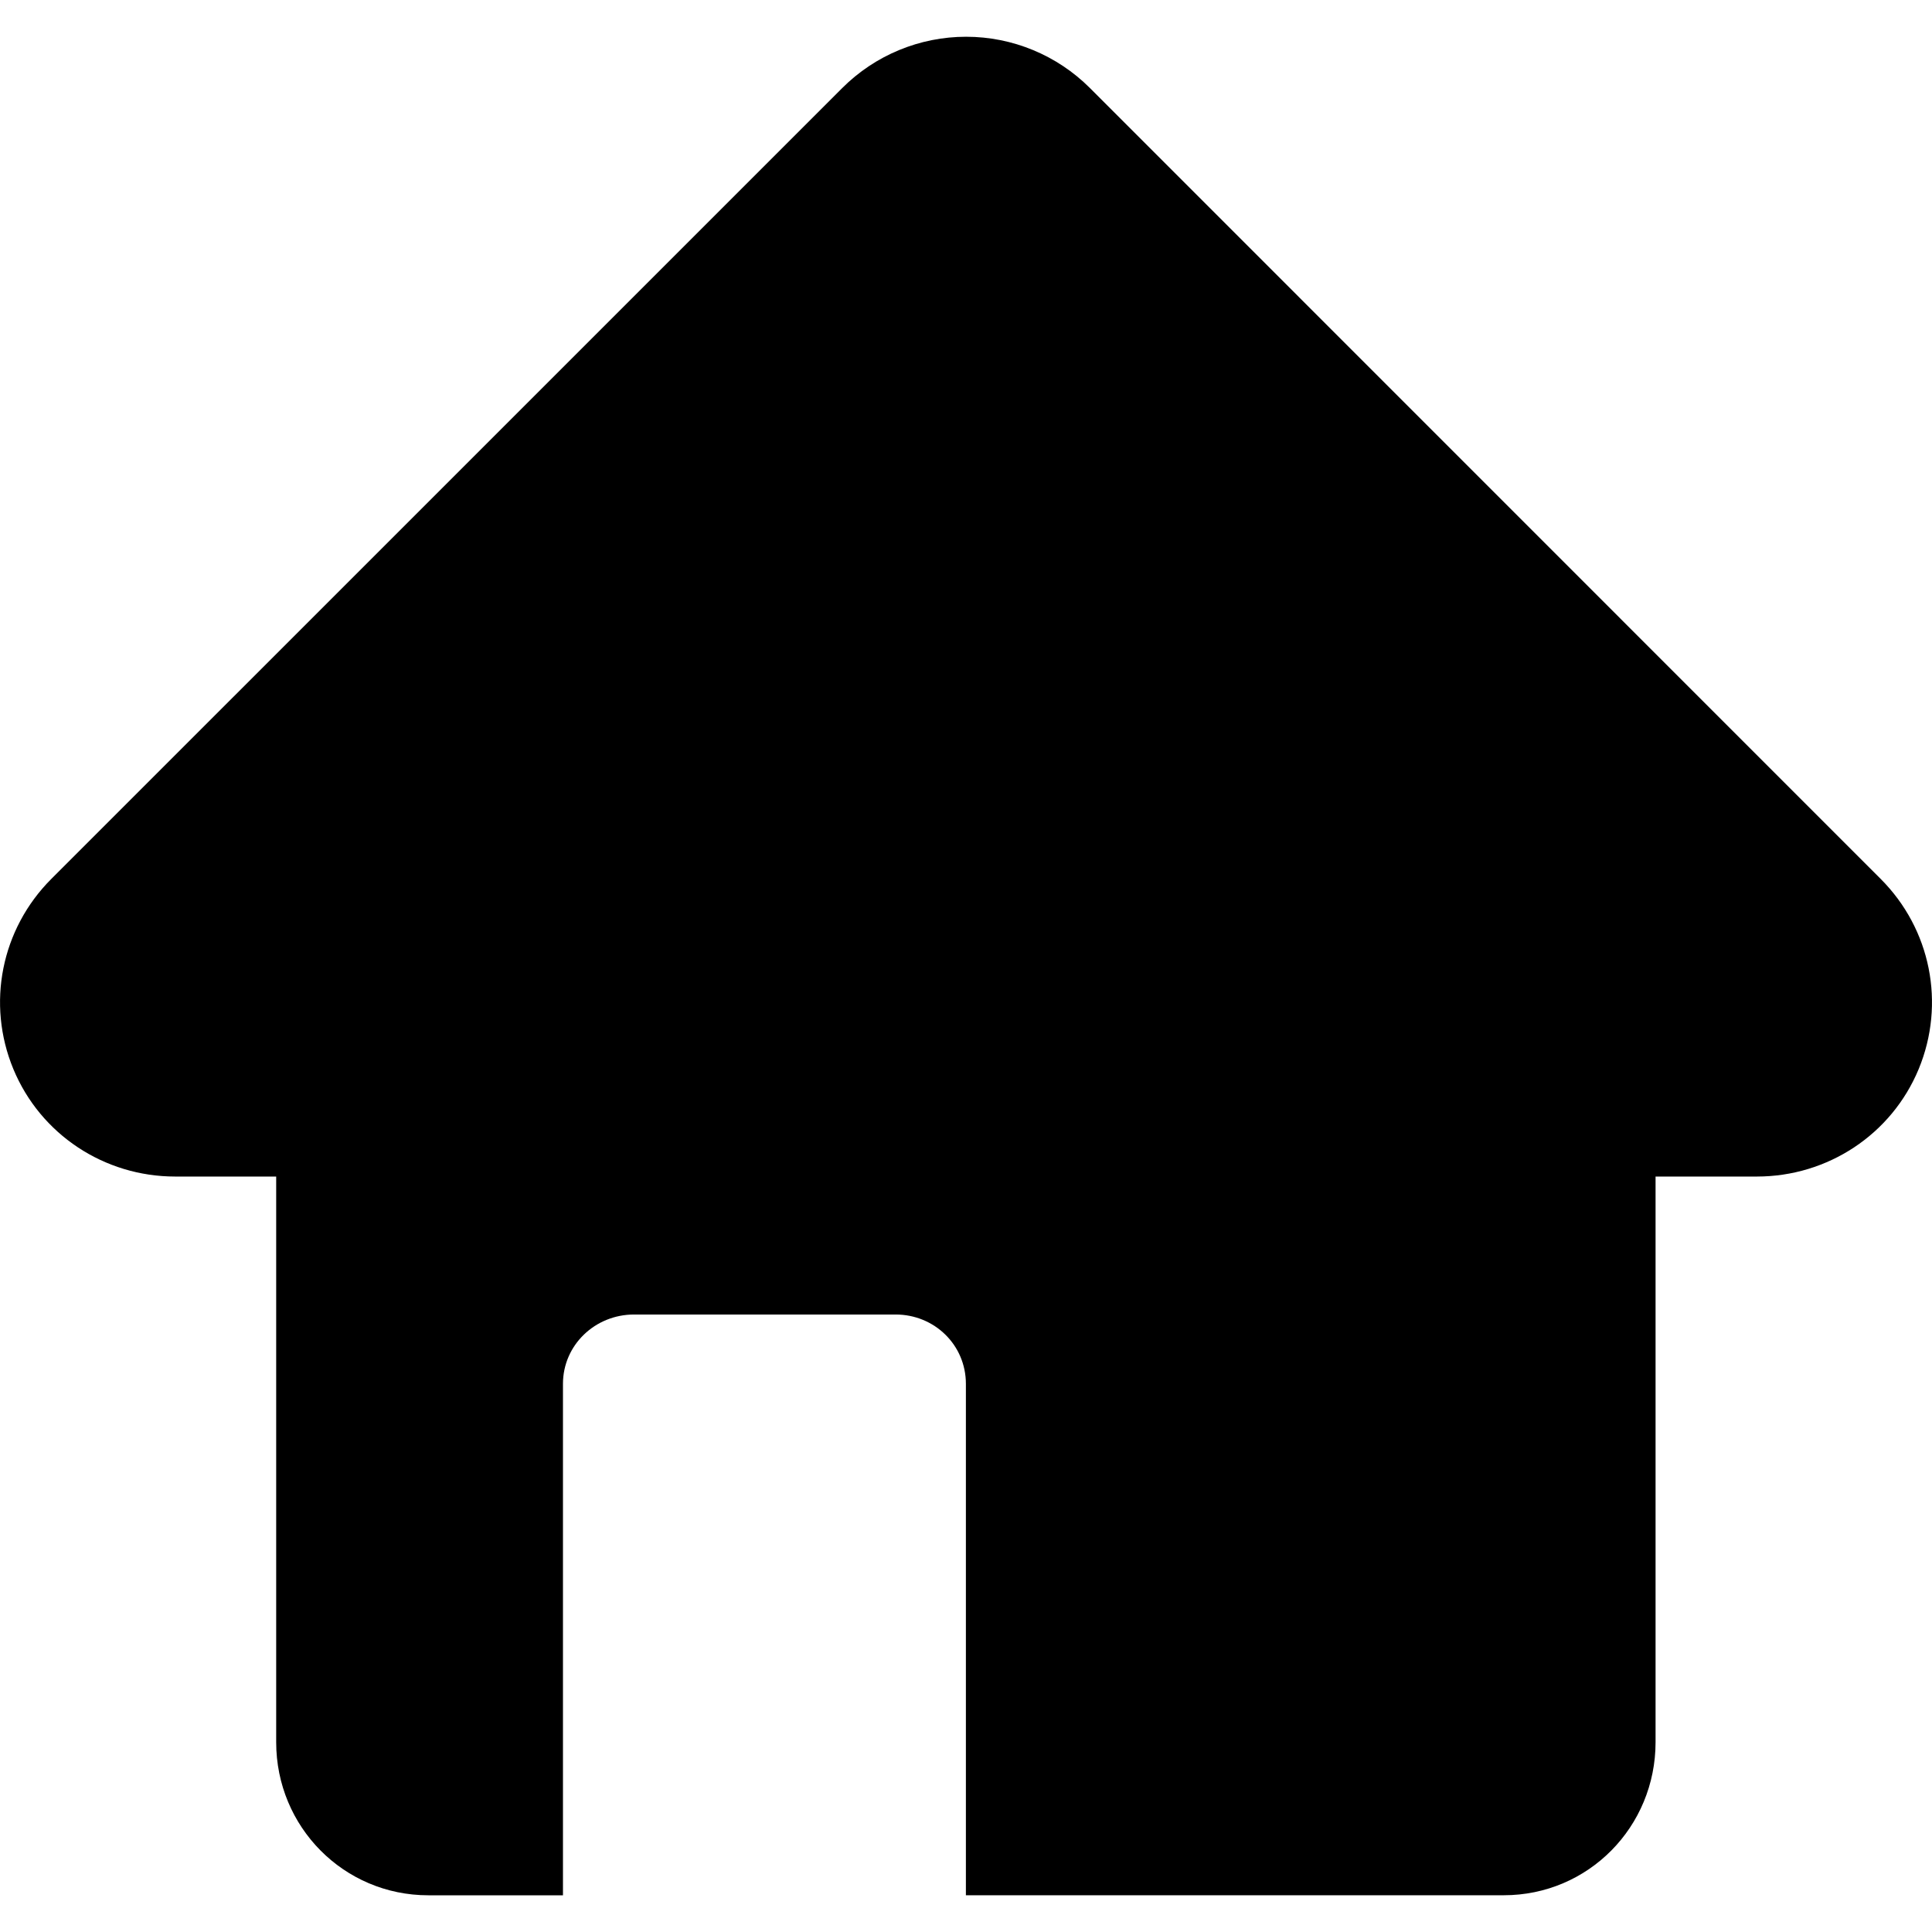
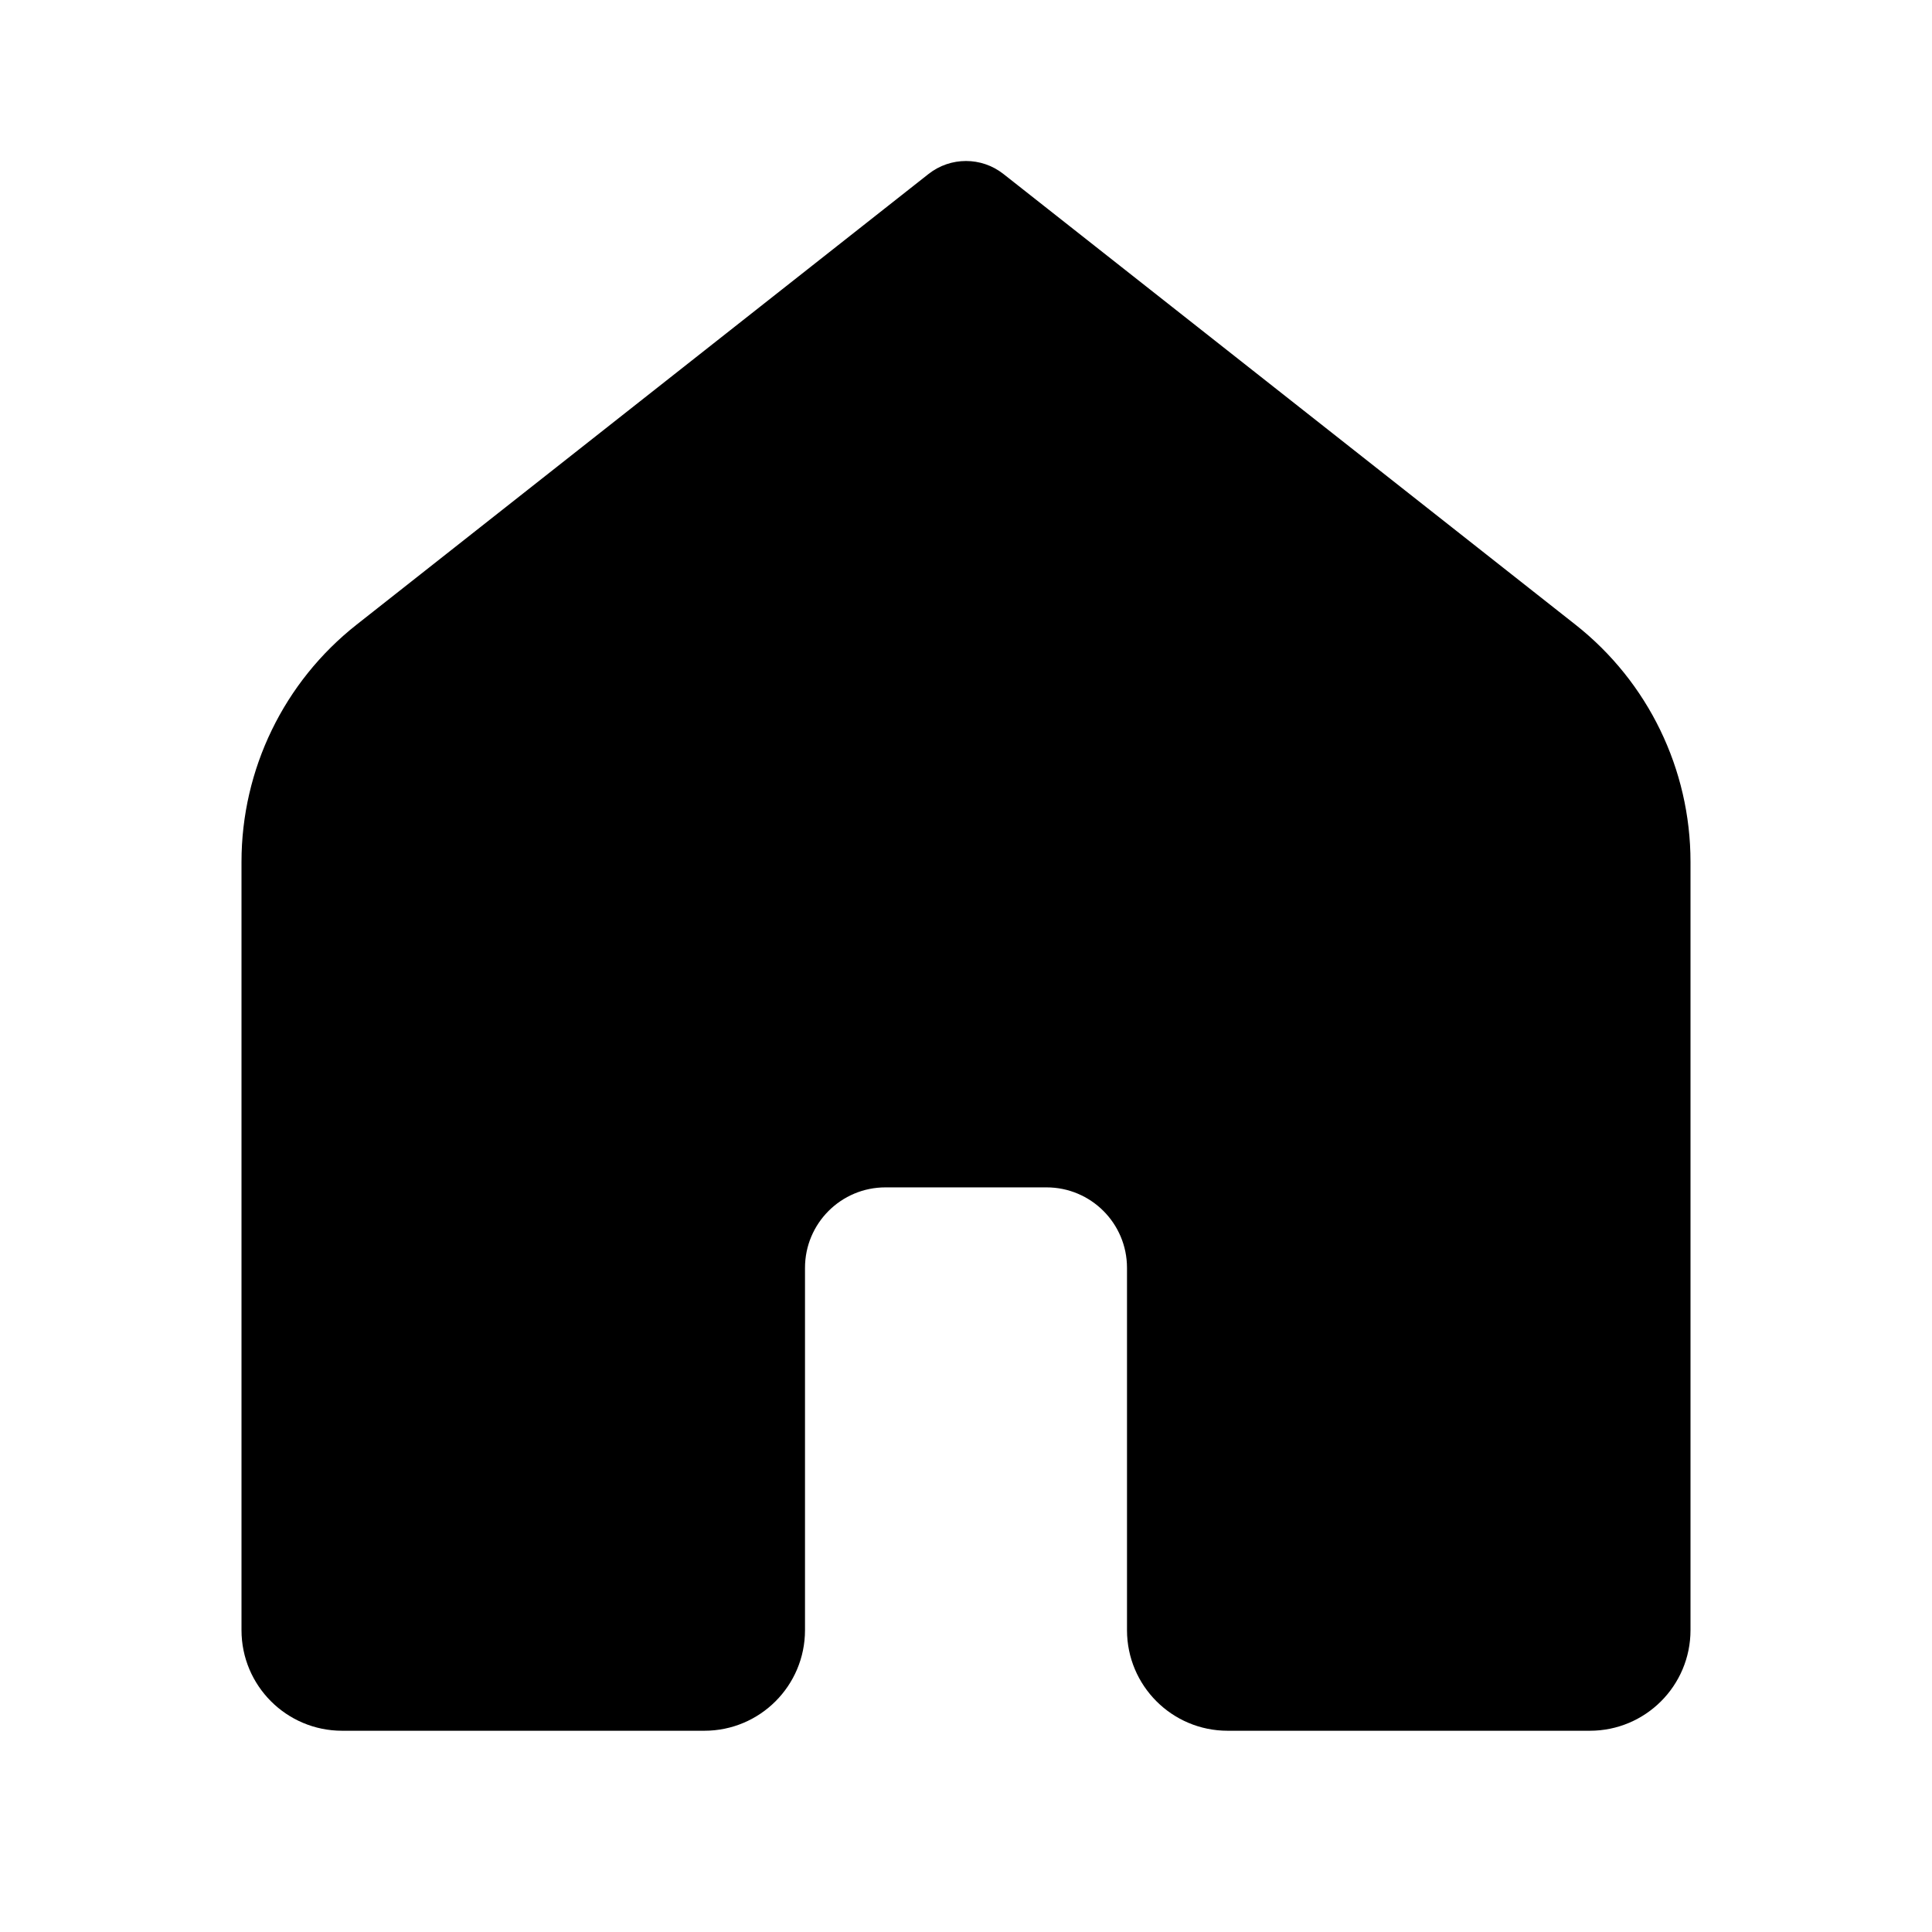
- <svg xmlns="http://www.w3.org/2000/svg" fill="#000000" version="1.1" id="Capa_1" width="800px" height="800px" viewBox="0 0 45.973 45.972" xml:space="preserve">
-   <g>
-     <g>
-       <path d="M44.752,20.914L25.935,2.094c-0.781-0.781-1.842-1.22-2.946-1.22c-1.105,0-2.166,0.439-2.947,1.22L1.221,20.914    c-1.191,1.191-1.548,2.968-0.903,4.525c0.646,1.557,2.165,2.557,3.85,2.557h2.404v13.461c0,2.013,1.607,3.642,3.621,3.642h3.203    V32.93c0-0.927,0.766-1.651,1.692-1.651h6.223c0.926,0,1.673,0.725,1.673,1.651v12.168h12.799c2.013,0,3.612-1.629,3.612-3.642    V27.996h2.411c1.685,0,3.204-1,3.85-2.557C46.3,23.882,45.944,22.106,44.752,20.914z" />
-     </g>
-   </g>
+ <svg xmlns="http://www.w3.org/2000/svg" viewBox="0 0 48 48" width="48px" height="48px">
+   <path d="M39.5,43h-9c-1.381,0-2.5-1.119-2.5-2.5v-9c0-1.105-0.895-2-2-2h-4c-1.105,0-2,0.895-2,2v9c0,1.381-1.119,2.5-2.5,2.5h-9 C7.119,43,6,41.881,6,40.5V21.413c0-2.299,1.054-4.471,2.859-5.893L23.071,4.321c0.545-0.428,1.313-0.428,1.857,0L39.142,15.52 C40.947,16.942,42,19.113,42,21.411V40.5C42,41.881,40.881,43,39.5,43z" />
</svg>
